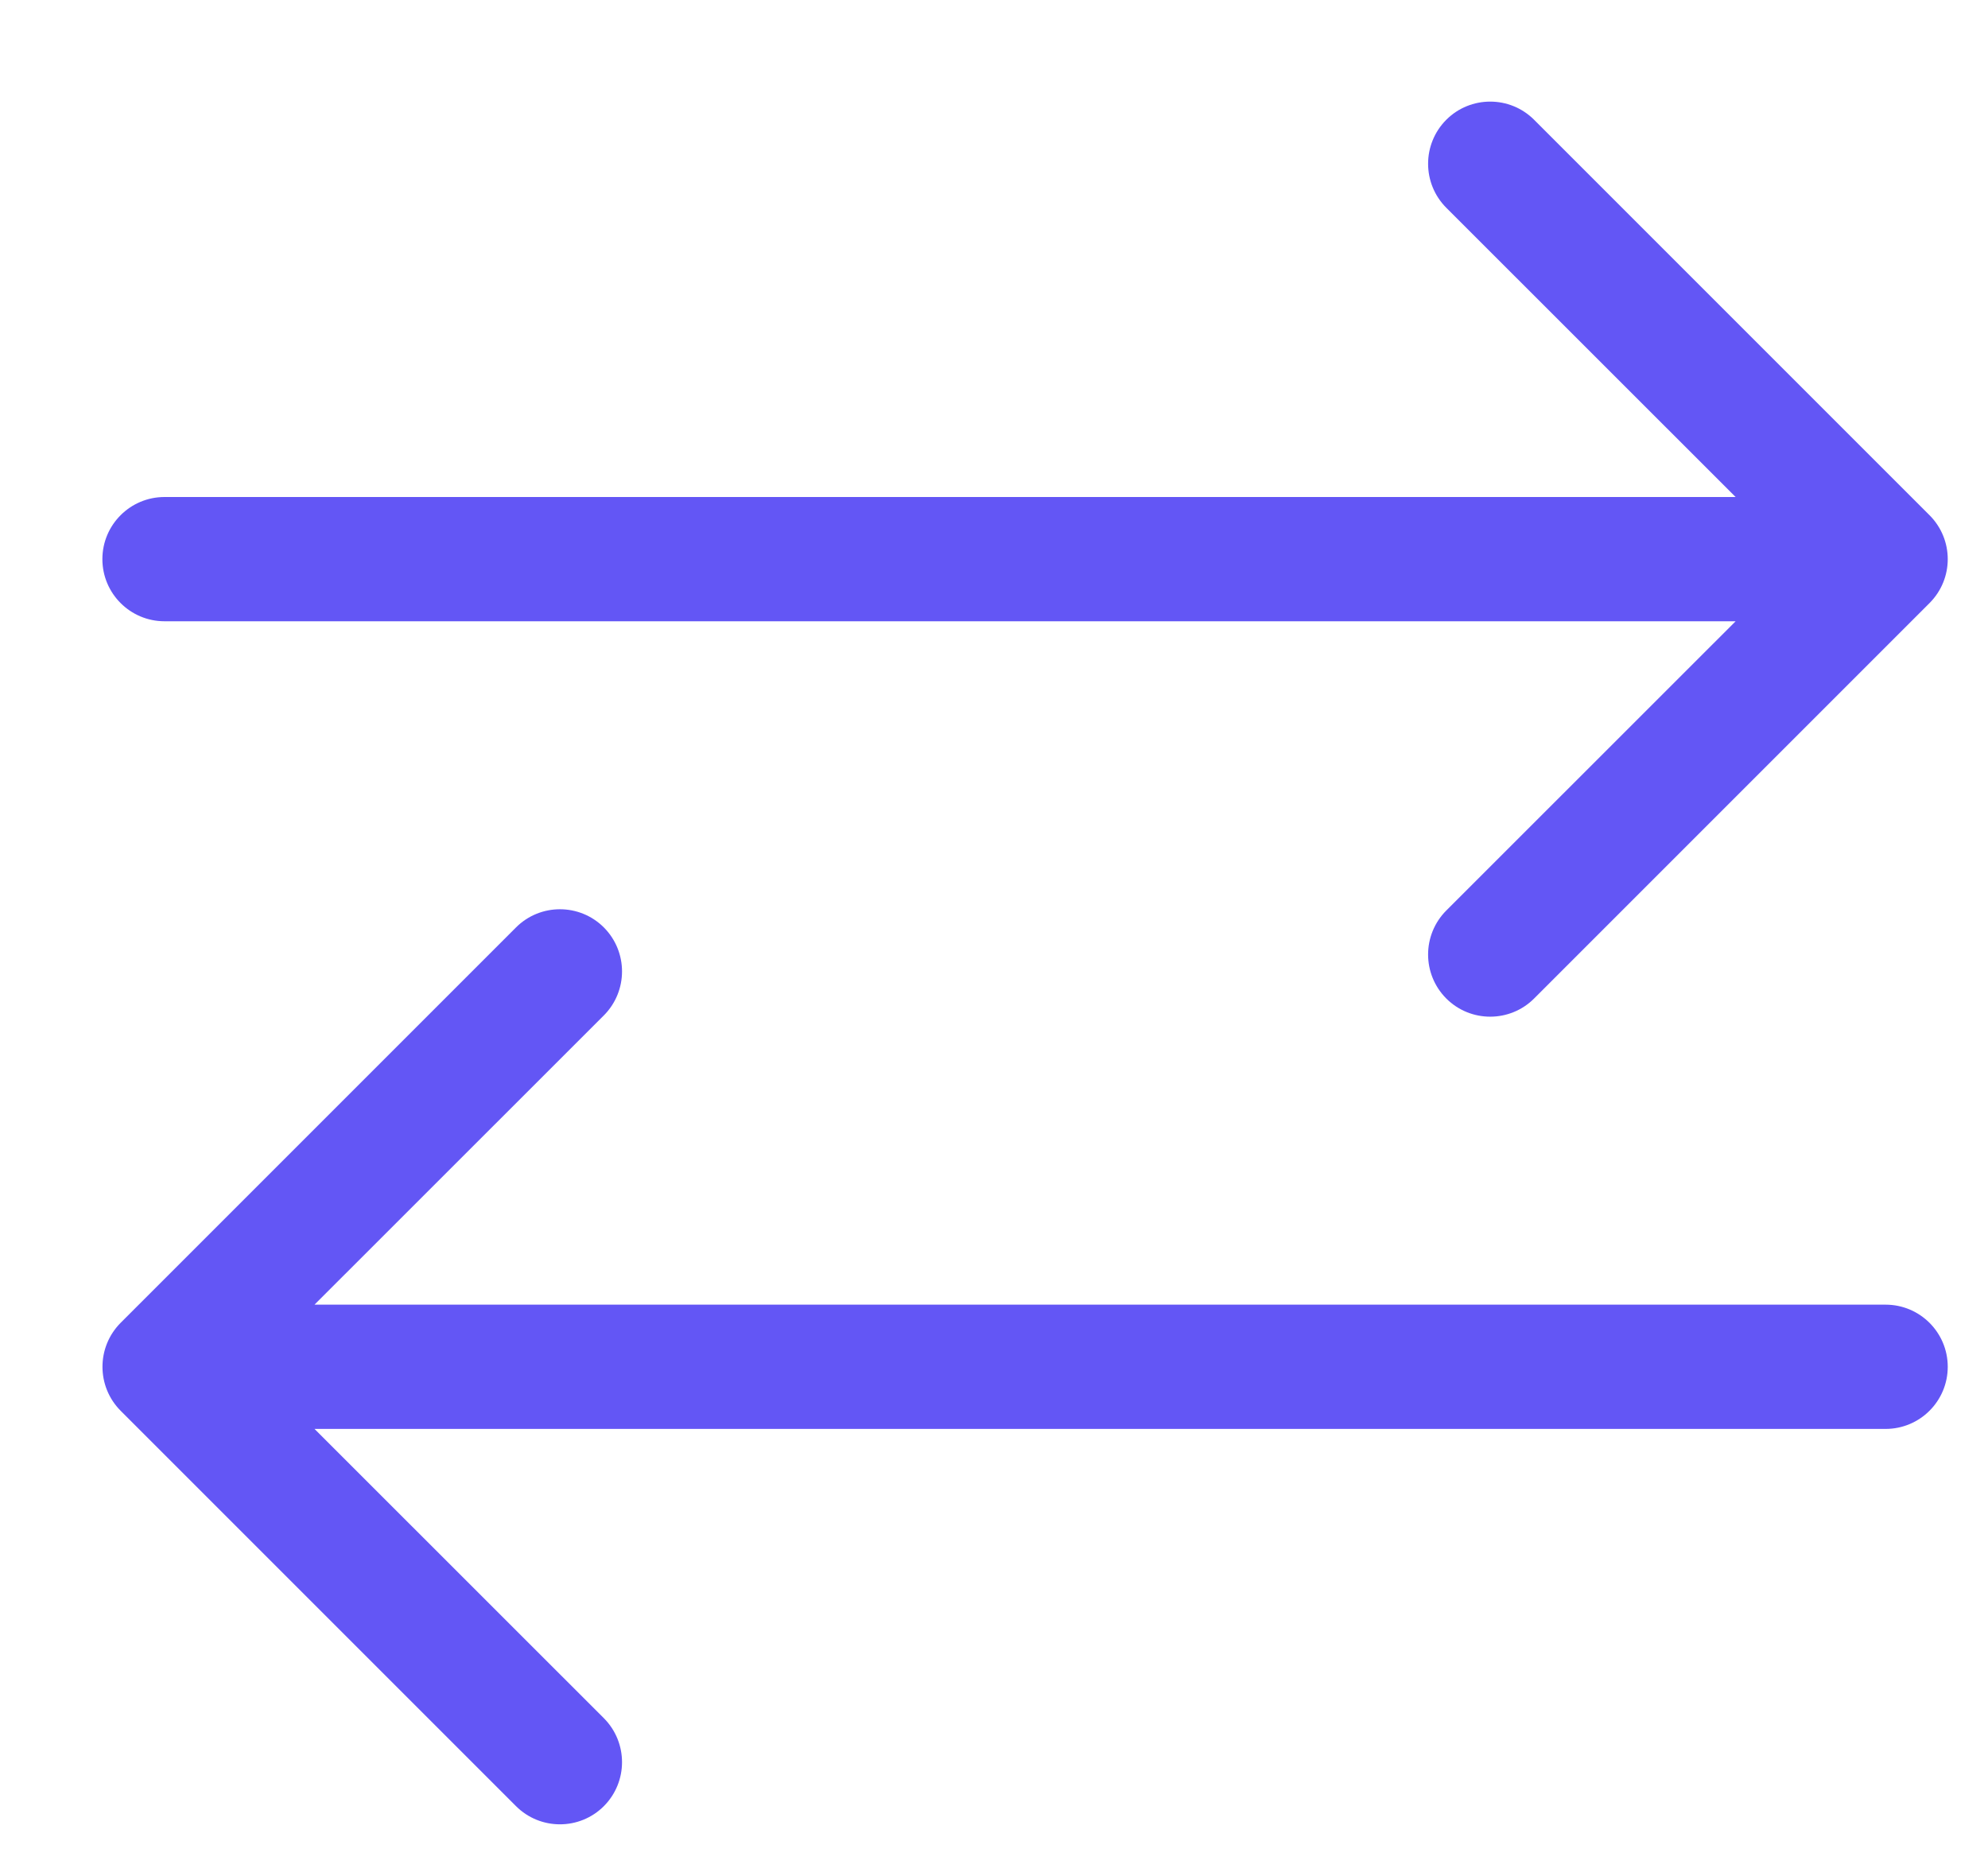
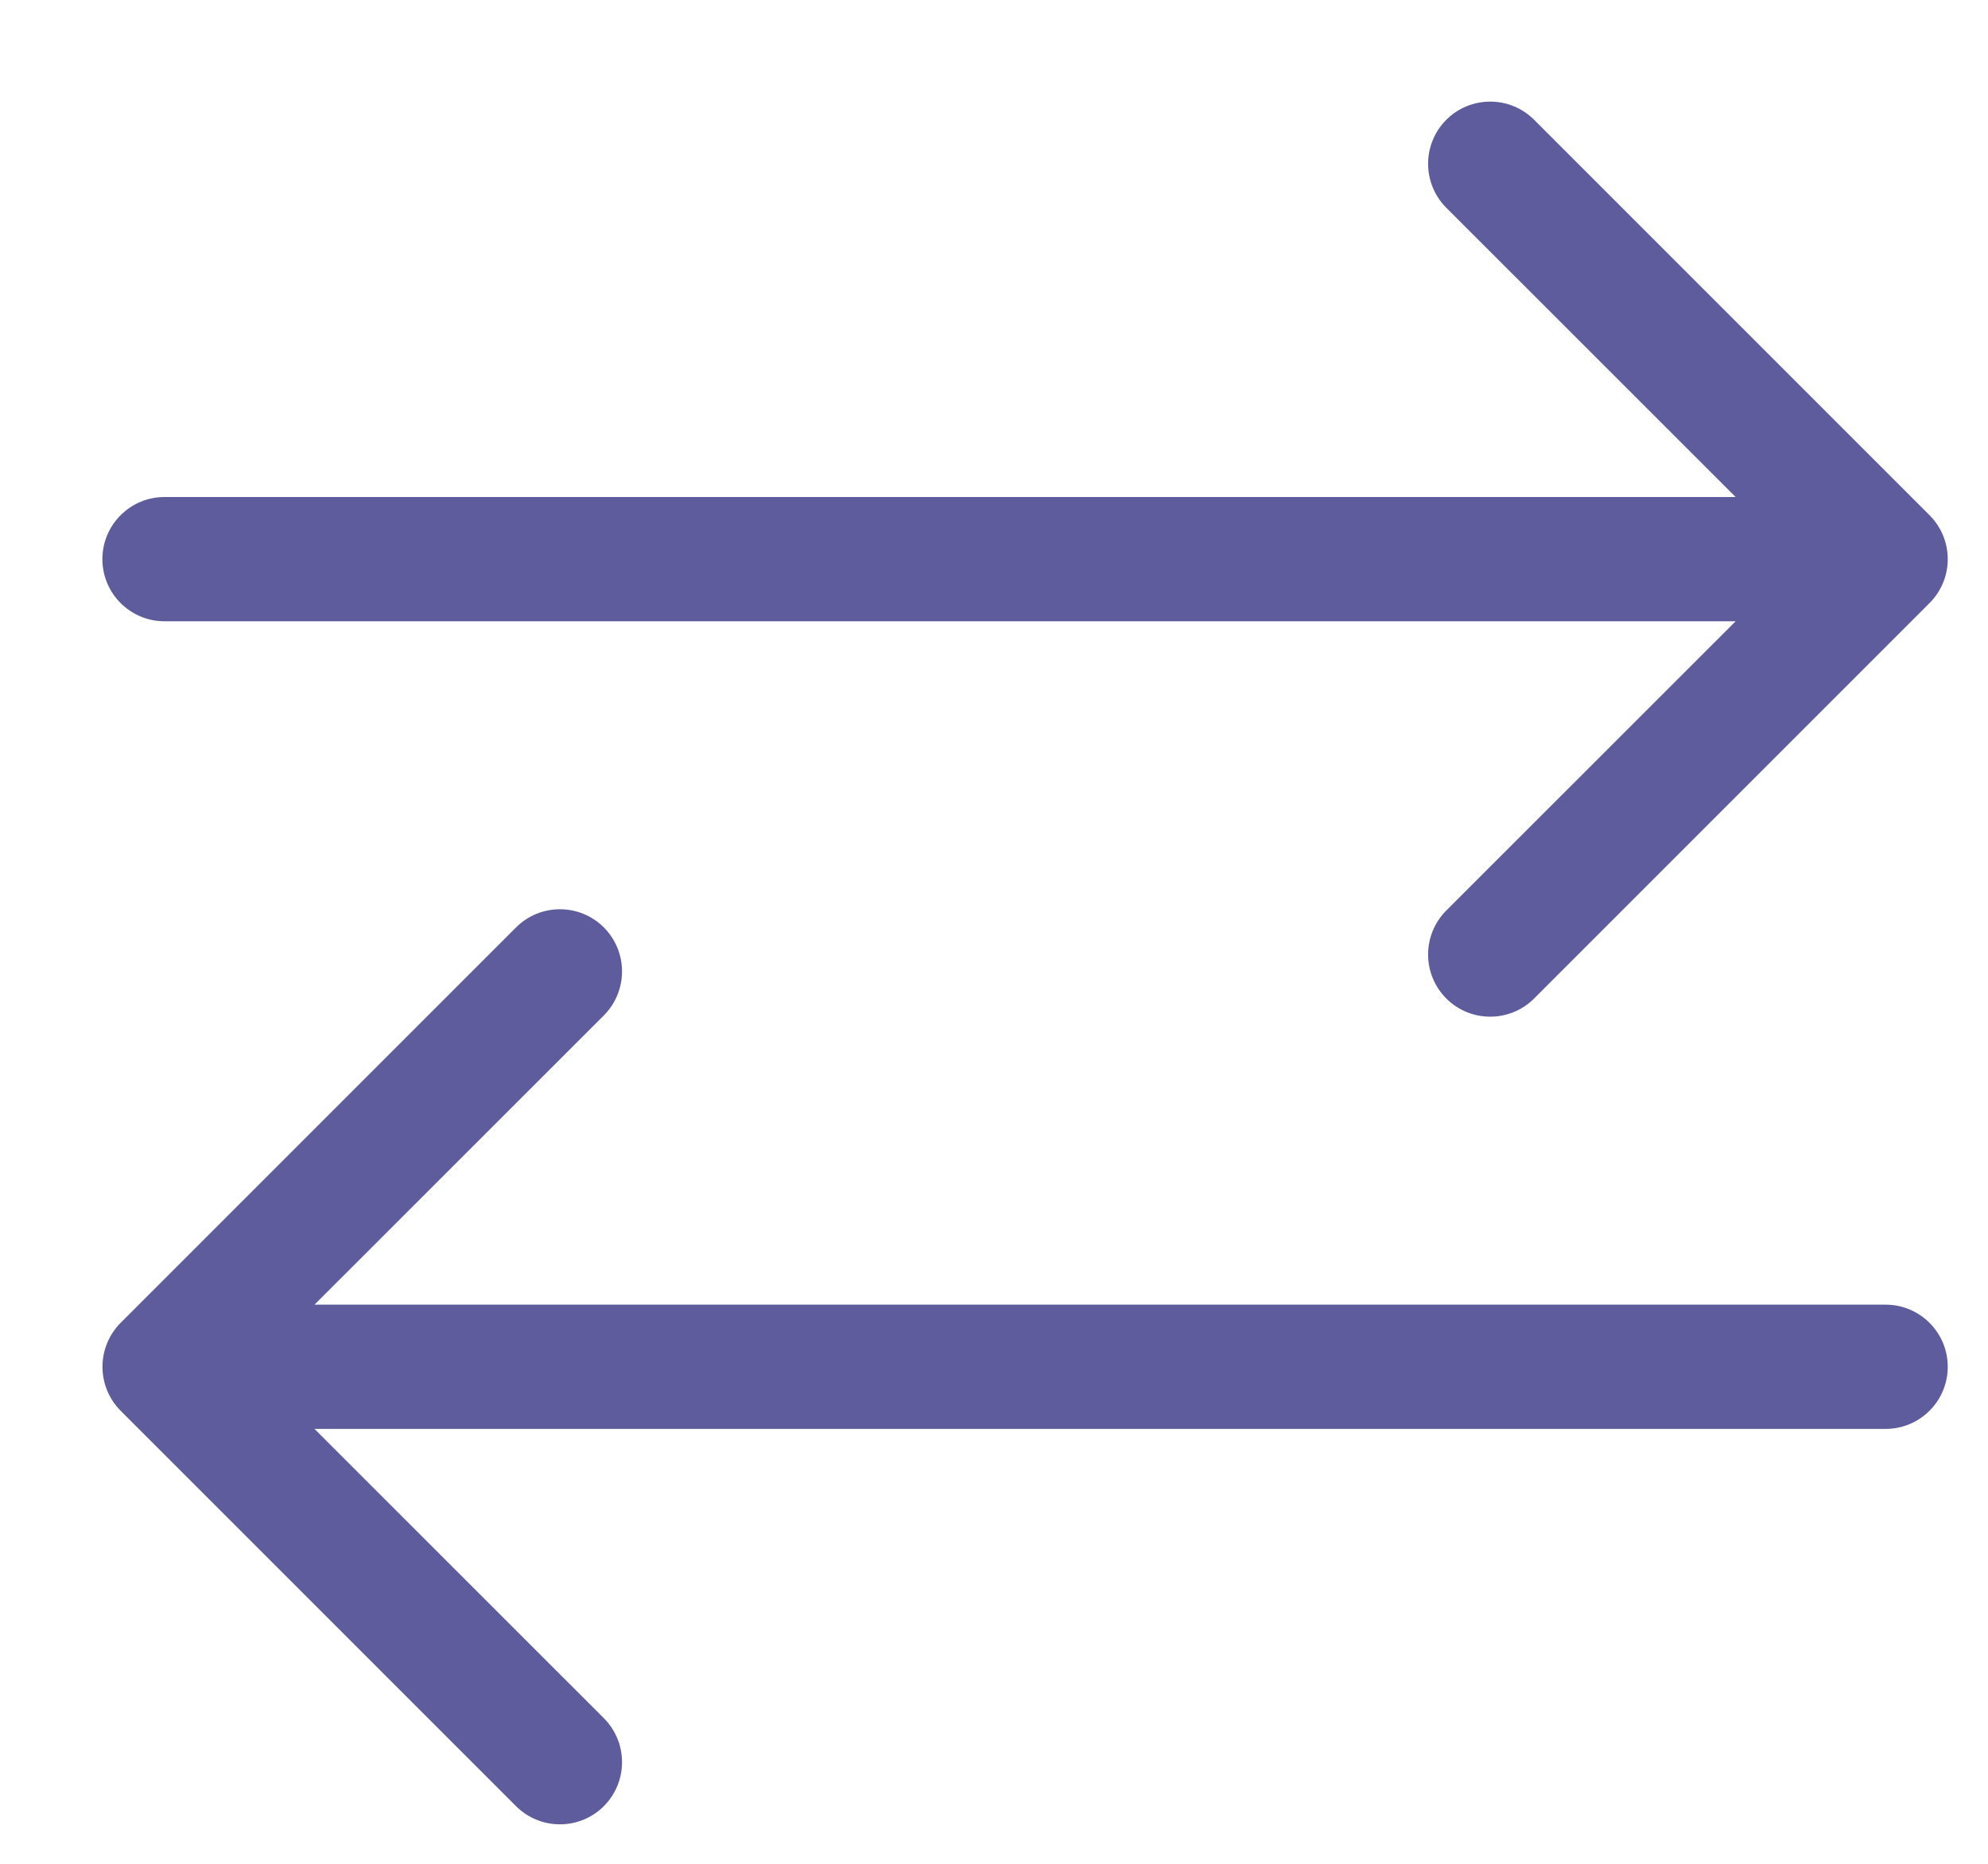
<svg xmlns="http://www.w3.org/2000/svg" width="16" height="15" viewBox="0 0 16 15" fill="none">
-   <path d="M1.324 4C1.048 4 0.824 4.224 0.824 4.5C0.824 4.776 1.048 5 1.324 5V4ZM15.529 4.854C15.725 4.658 15.725 4.342 15.529 4.146L12.347 0.964C12.152 0.769 11.835 0.769 11.64 0.964C11.445 1.16 11.445 1.476 11.64 1.672L14.469 4.5L11.64 7.328C11.445 7.524 11.445 7.84 11.64 8.036C11.835 8.231 12.152 8.231 12.347 8.036L15.529 4.854ZM1.324 5H15.176V4H1.324V5Z" fill="#6356F5" />
-   <path d="M0.971 10.646C0.776 10.842 0.776 11.158 0.971 11.354L4.153 14.536C4.348 14.731 4.665 14.731 4.86 14.536C5.055 14.34 5.055 14.024 4.86 13.828L2.031 11L4.86 8.172C5.055 7.976 5.055 7.66 4.86 7.464C4.665 7.269 4.348 7.269 4.153 7.464L0.971 10.646ZM15.176 11.5C15.452 11.5 15.676 11.276 15.676 11C15.676 10.724 15.452 10.5 15.176 10.5V11.5ZM1.324 11.5H15.176V10.5H1.324V11.5Z" fill="#6356F5" />
+   <path d="M1.324 4C1.048 4 0.824 4.224 0.824 4.5C0.824 4.776 1.048 5 1.324 5V4ZM15.529 4.854C15.725 4.658 15.725 4.342 15.529 4.146L12.347 0.964C12.152 0.769 11.835 0.769 11.64 0.964C11.445 1.16 11.445 1.476 11.64 1.672L14.469 4.5L11.64 7.328C11.445 7.524 11.445 7.84 11.64 8.036C11.835 8.231 12.152 8.231 12.347 8.036L15.529 4.854ZM1.324 5H15.176V4H1.324V5Z" fill="#5E5C9C" />
+   <path d="M0.971 10.646C0.776 10.842 0.776 11.158 0.971 11.354L4.153 14.536C4.348 14.731 4.665 14.731 4.86 14.536C5.055 14.34 5.055 14.024 4.86 13.828L2.031 11L4.86 8.172C5.055 7.976 5.055 7.66 4.86 7.464C4.665 7.269 4.348 7.269 4.153 7.464L0.971 10.646ZM15.176 11.5C15.452 11.5 15.676 11.276 15.676 11C15.676 10.724 15.452 10.5 15.176 10.5V11.5ZM1.324 11.5H15.176V10.5H1.324V11.5Z" fill="#5E5C9C" />
</svg>
